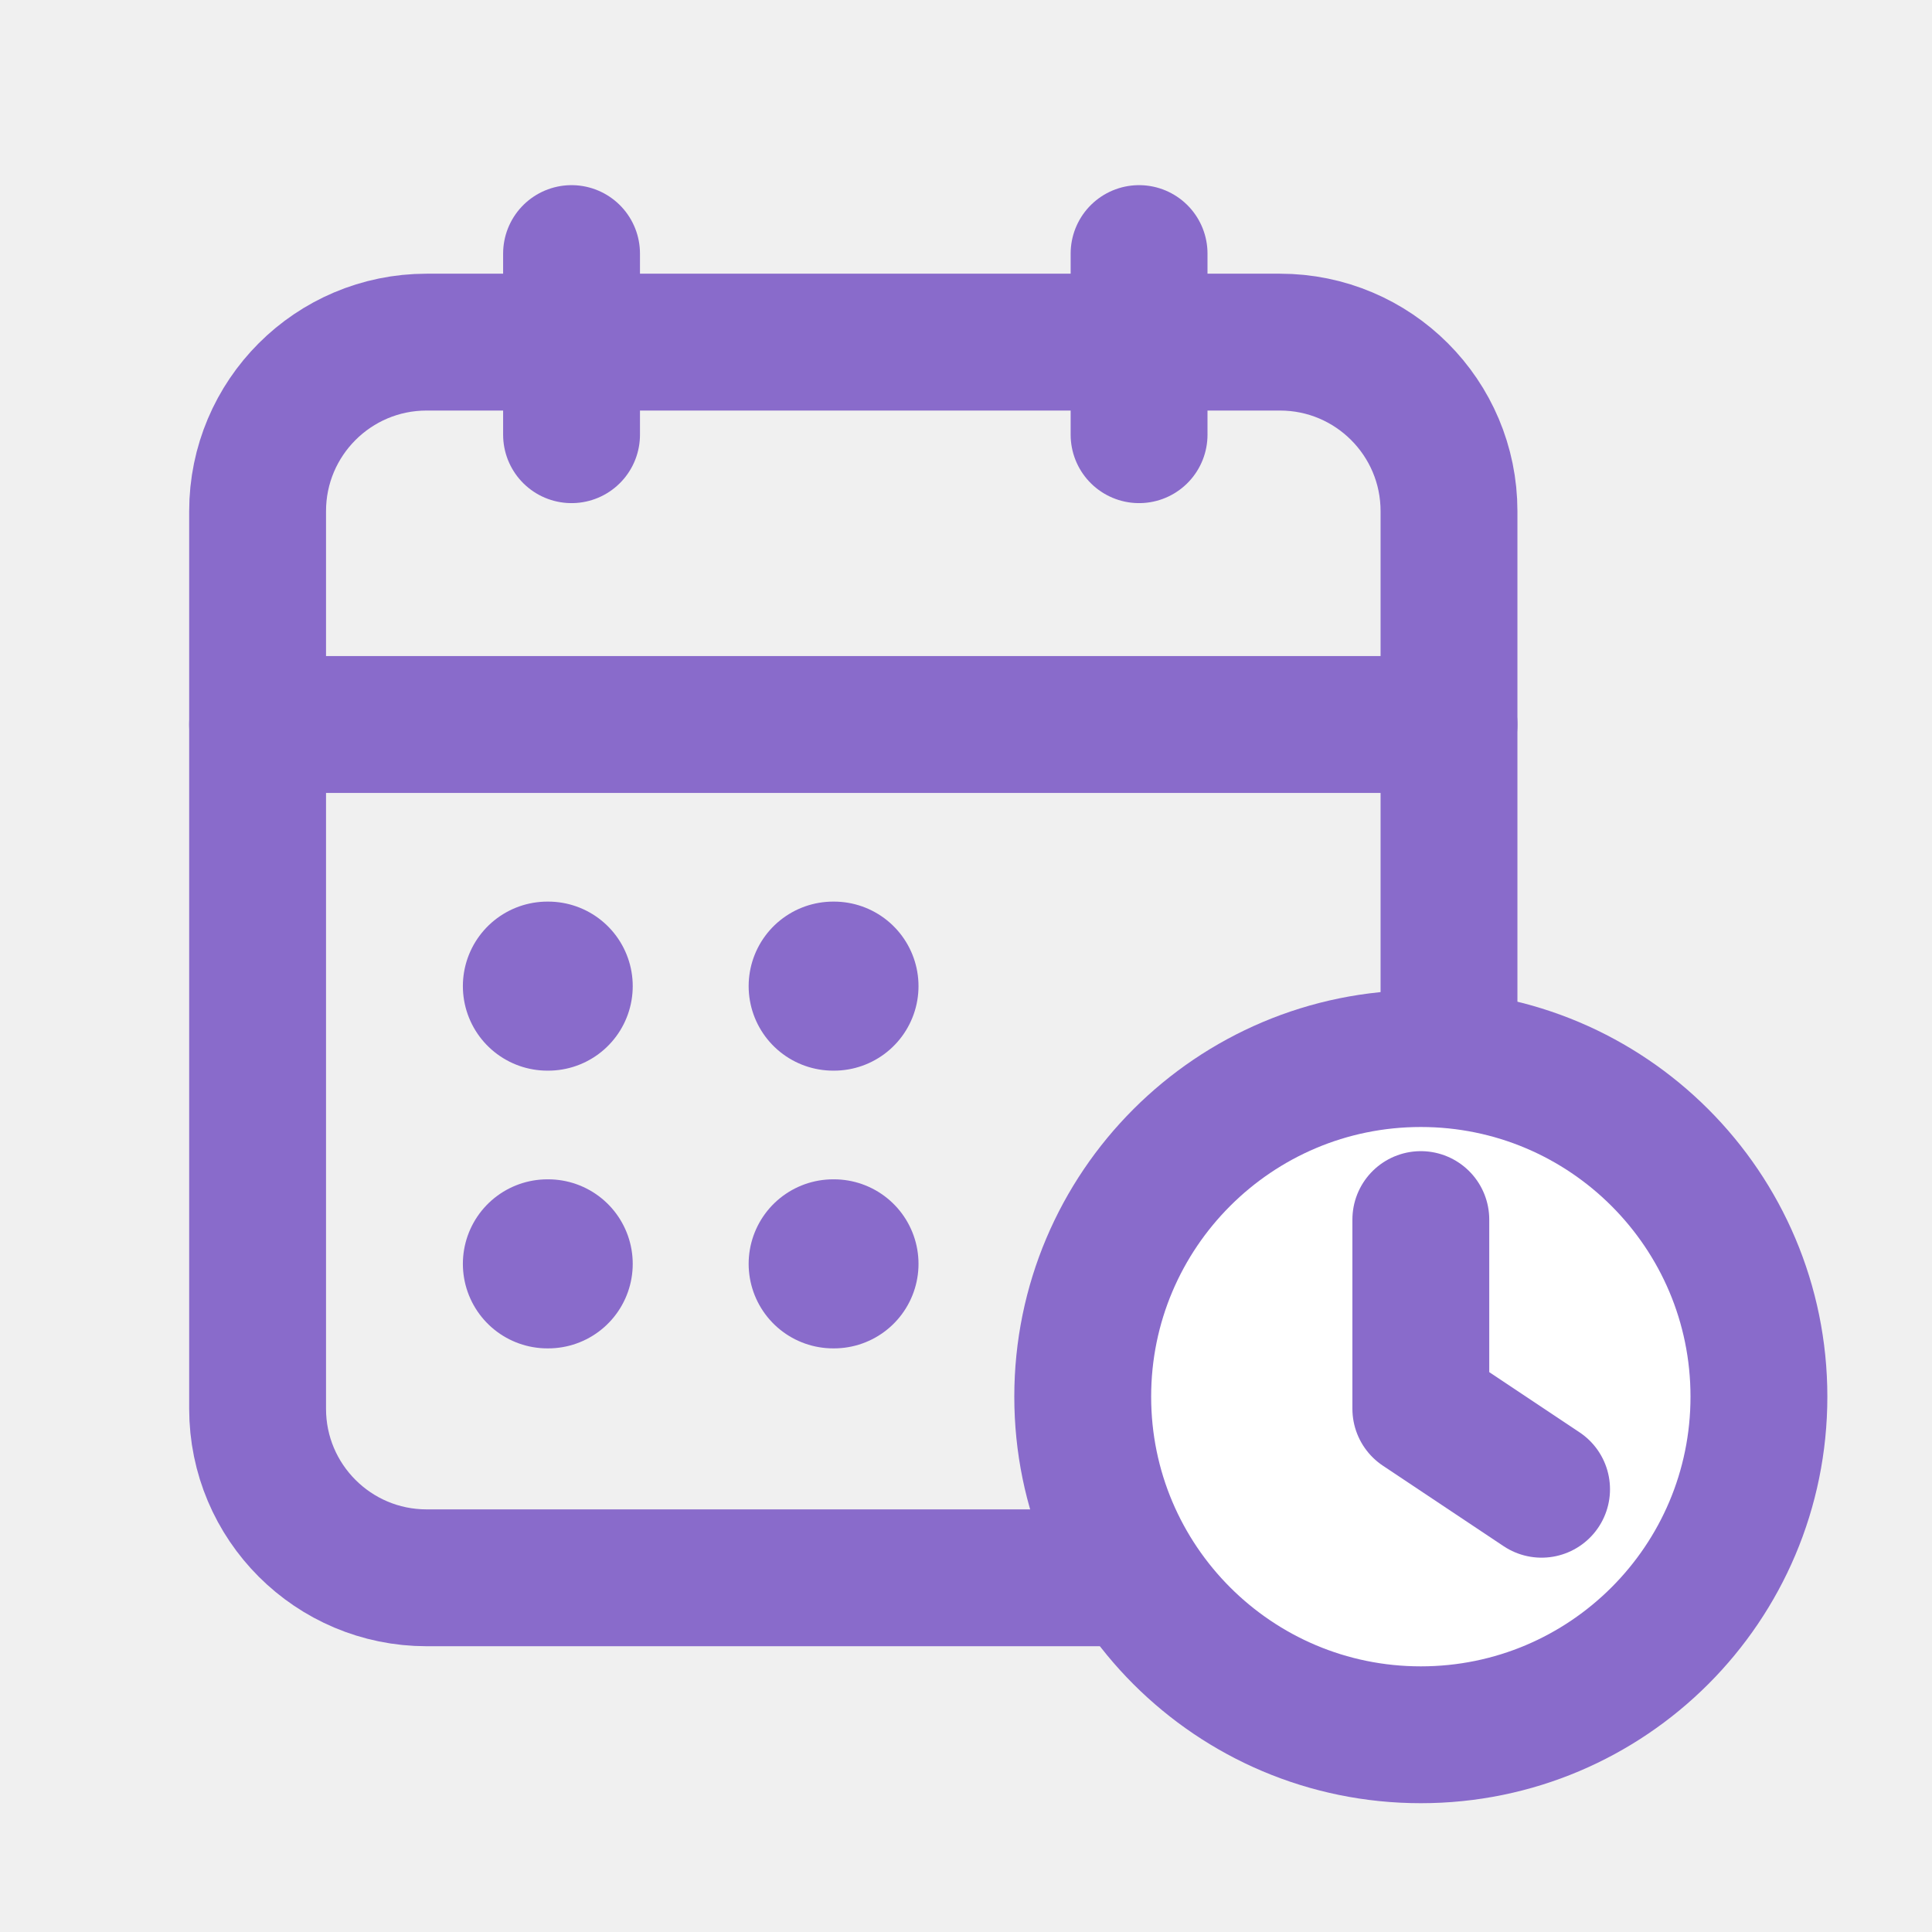
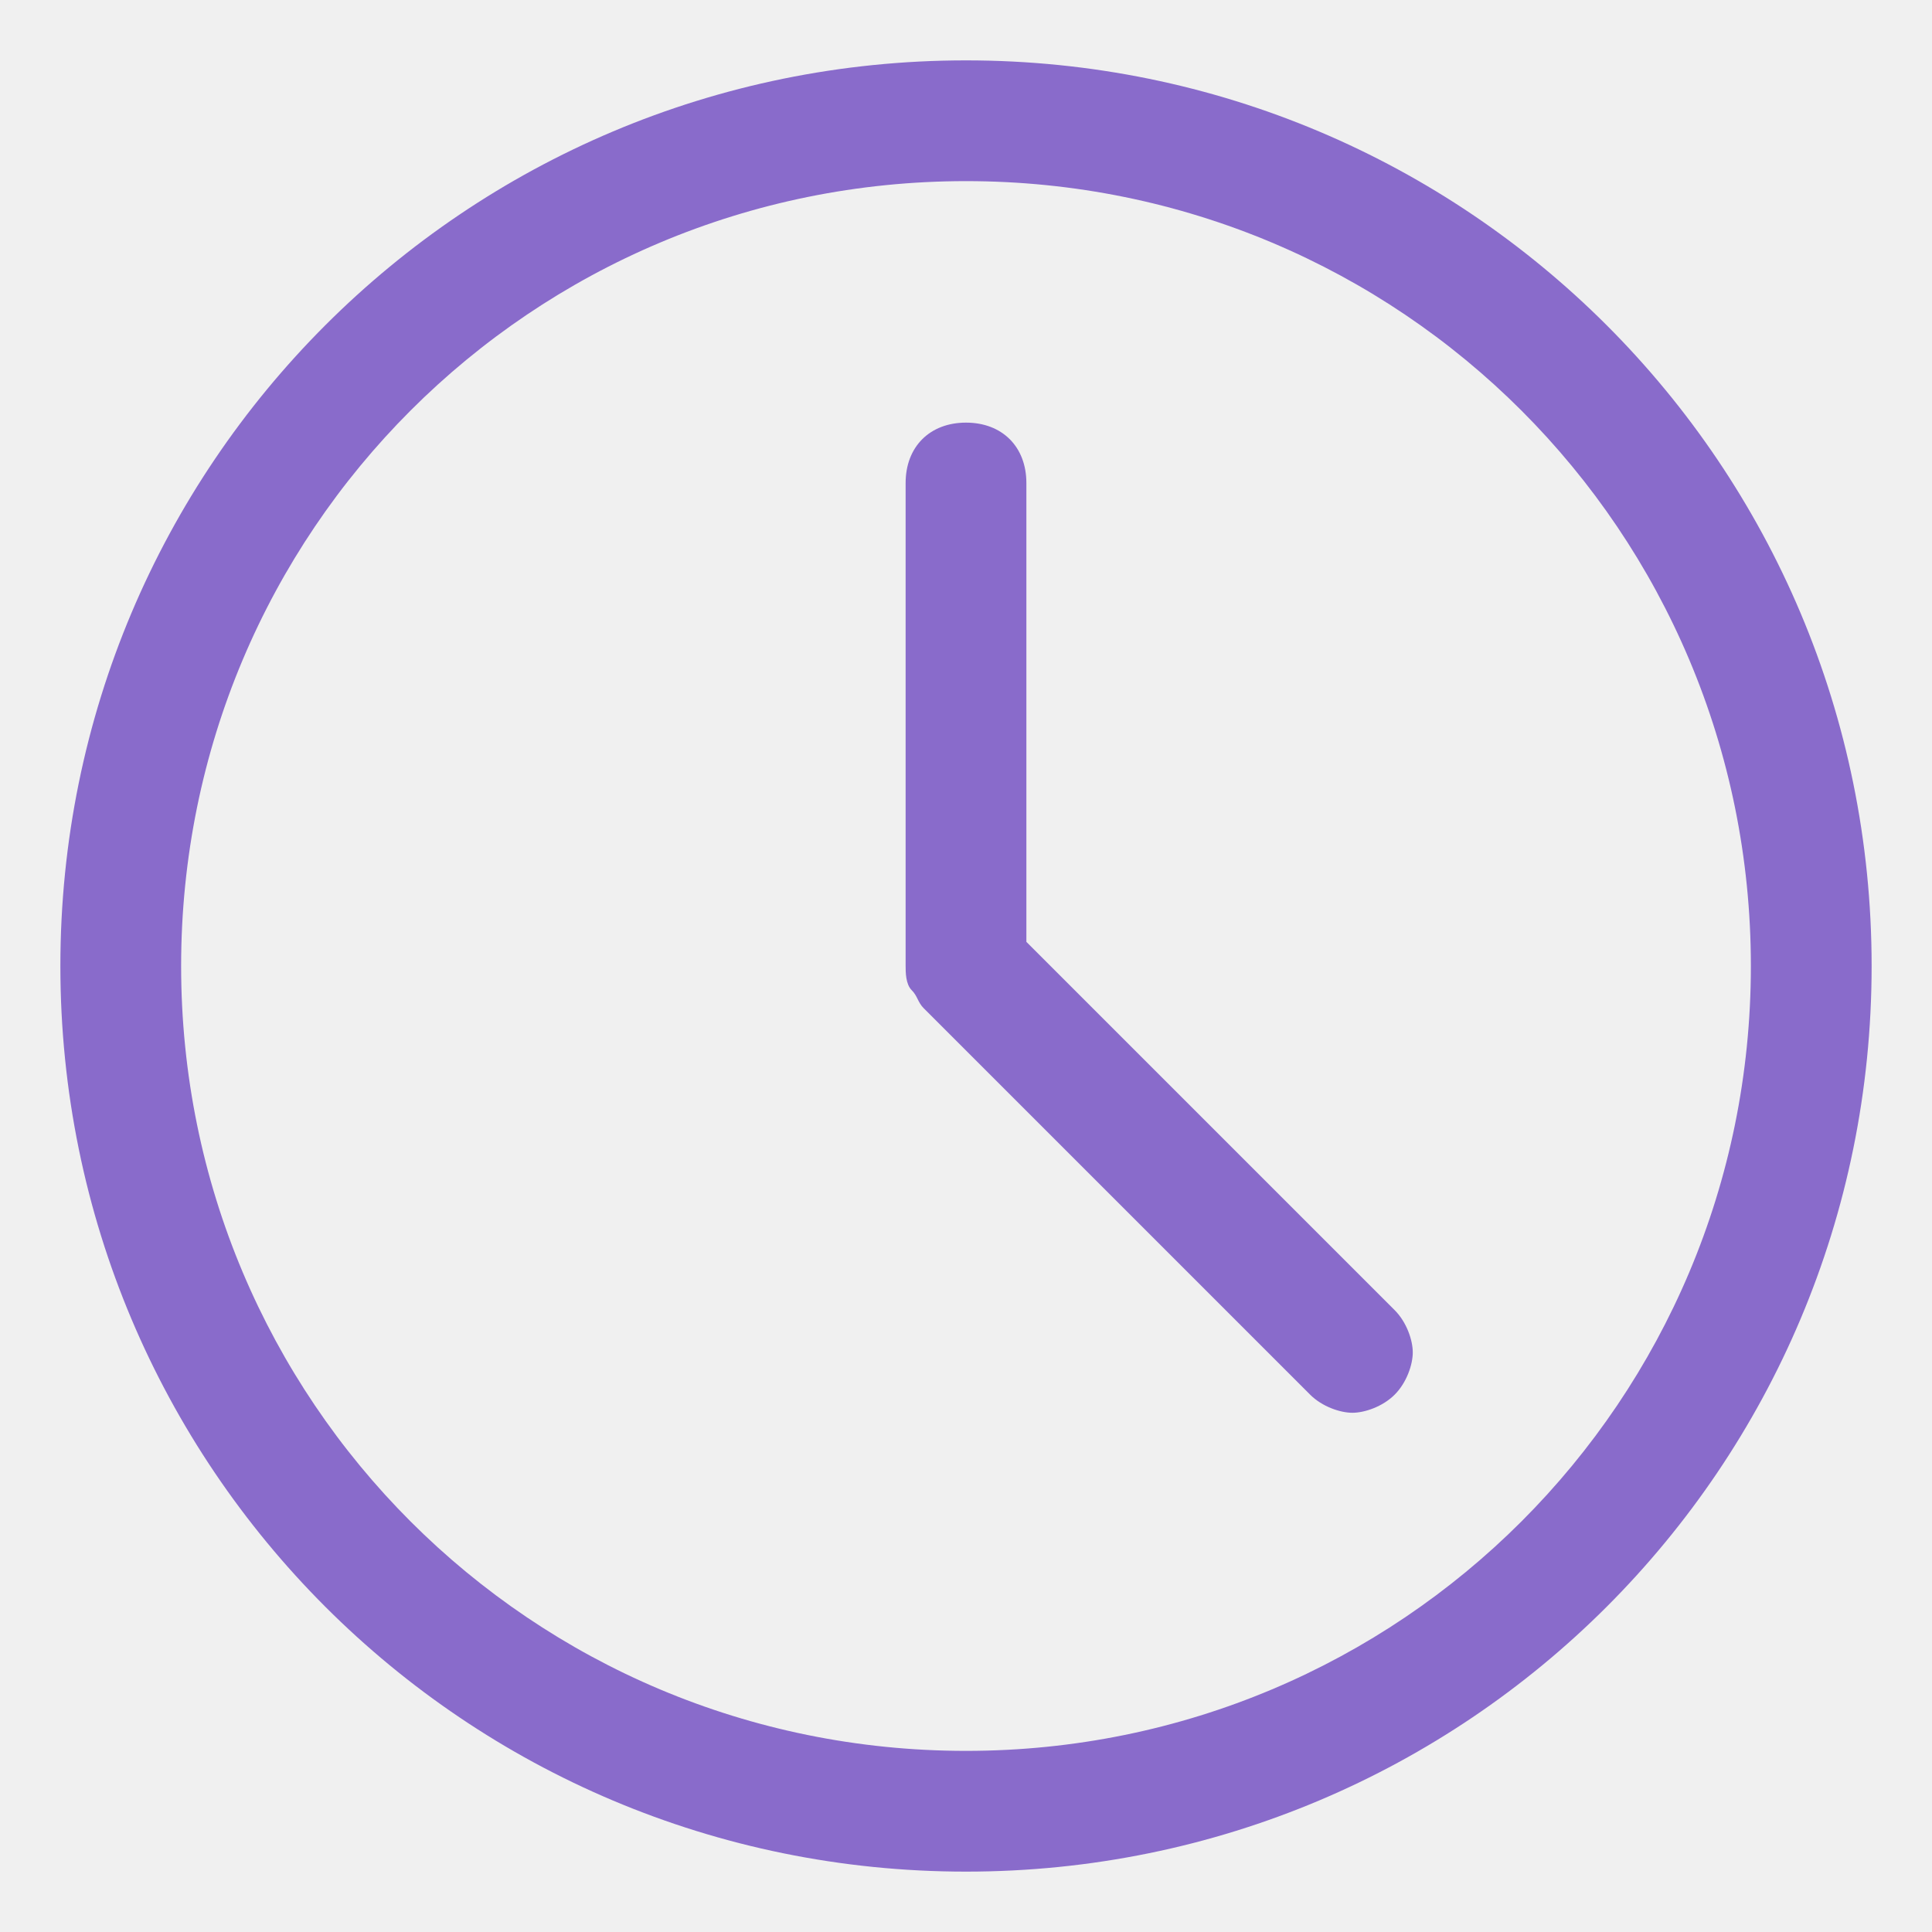
- <svg xmlns="http://www.w3.org/2000/svg" viewBox="0 0 24 24" fill="none" role="img" aria-labelledby="title">
-   <g stroke="#896BCB" stroke-width="1.7" stroke-linecap="round" stroke-linejoin="round">
-     <rect x="3.2" y="4.25" width="14.8" height="15.35" rx="2.1" />
-     <path d="M3.2 9h14.8M7.1 3.15v2.25M14.15 3.15v2.25" />
-     <path d="M6.8 12.25h.01M10.35 12.25h.01M6.8 15.7h.01M10.35 15.7h.01" stroke-width="2.1" />
-     <circle cx="17.65" cy="17.35" r="4.2" fill="#fff" />
-     <path d="M17.65 15.15v2.35l1.5 1" />
+ <svg xmlns="http://www.w3.org/2000/svg" viewBox="0 0 1024 1024" fill="none" role="img" aria-labelledby="title">
+   <g fill="#896BCB">
+     <path d="M512 32C246.4 32 32 246.4 32 512s214.4 480 480 480 480-214.4 480-480S777.6 32 512 32z m0 896C281.6 928 96 742.4 96 512S281.6 96 512 96s416 185.6 416 416-185.6 416-416 416z" />
+     <path d="M544 499.2V256c0-19.2-12.8-32-32-32s-32 12.8-32 32v256c0 3.2 0 9.6 3.2 12.8 3.2 3.2 3.2 6.4 6.4 9.6l204.8 204.8c6.4 6.4 16 9.6 22.4 9.6s16-3.2 22.4-9.6 9.6-16 9.6-22.4-3.2-16-9.6-22.4L544 499.2z" />
  </g>
</svg>
